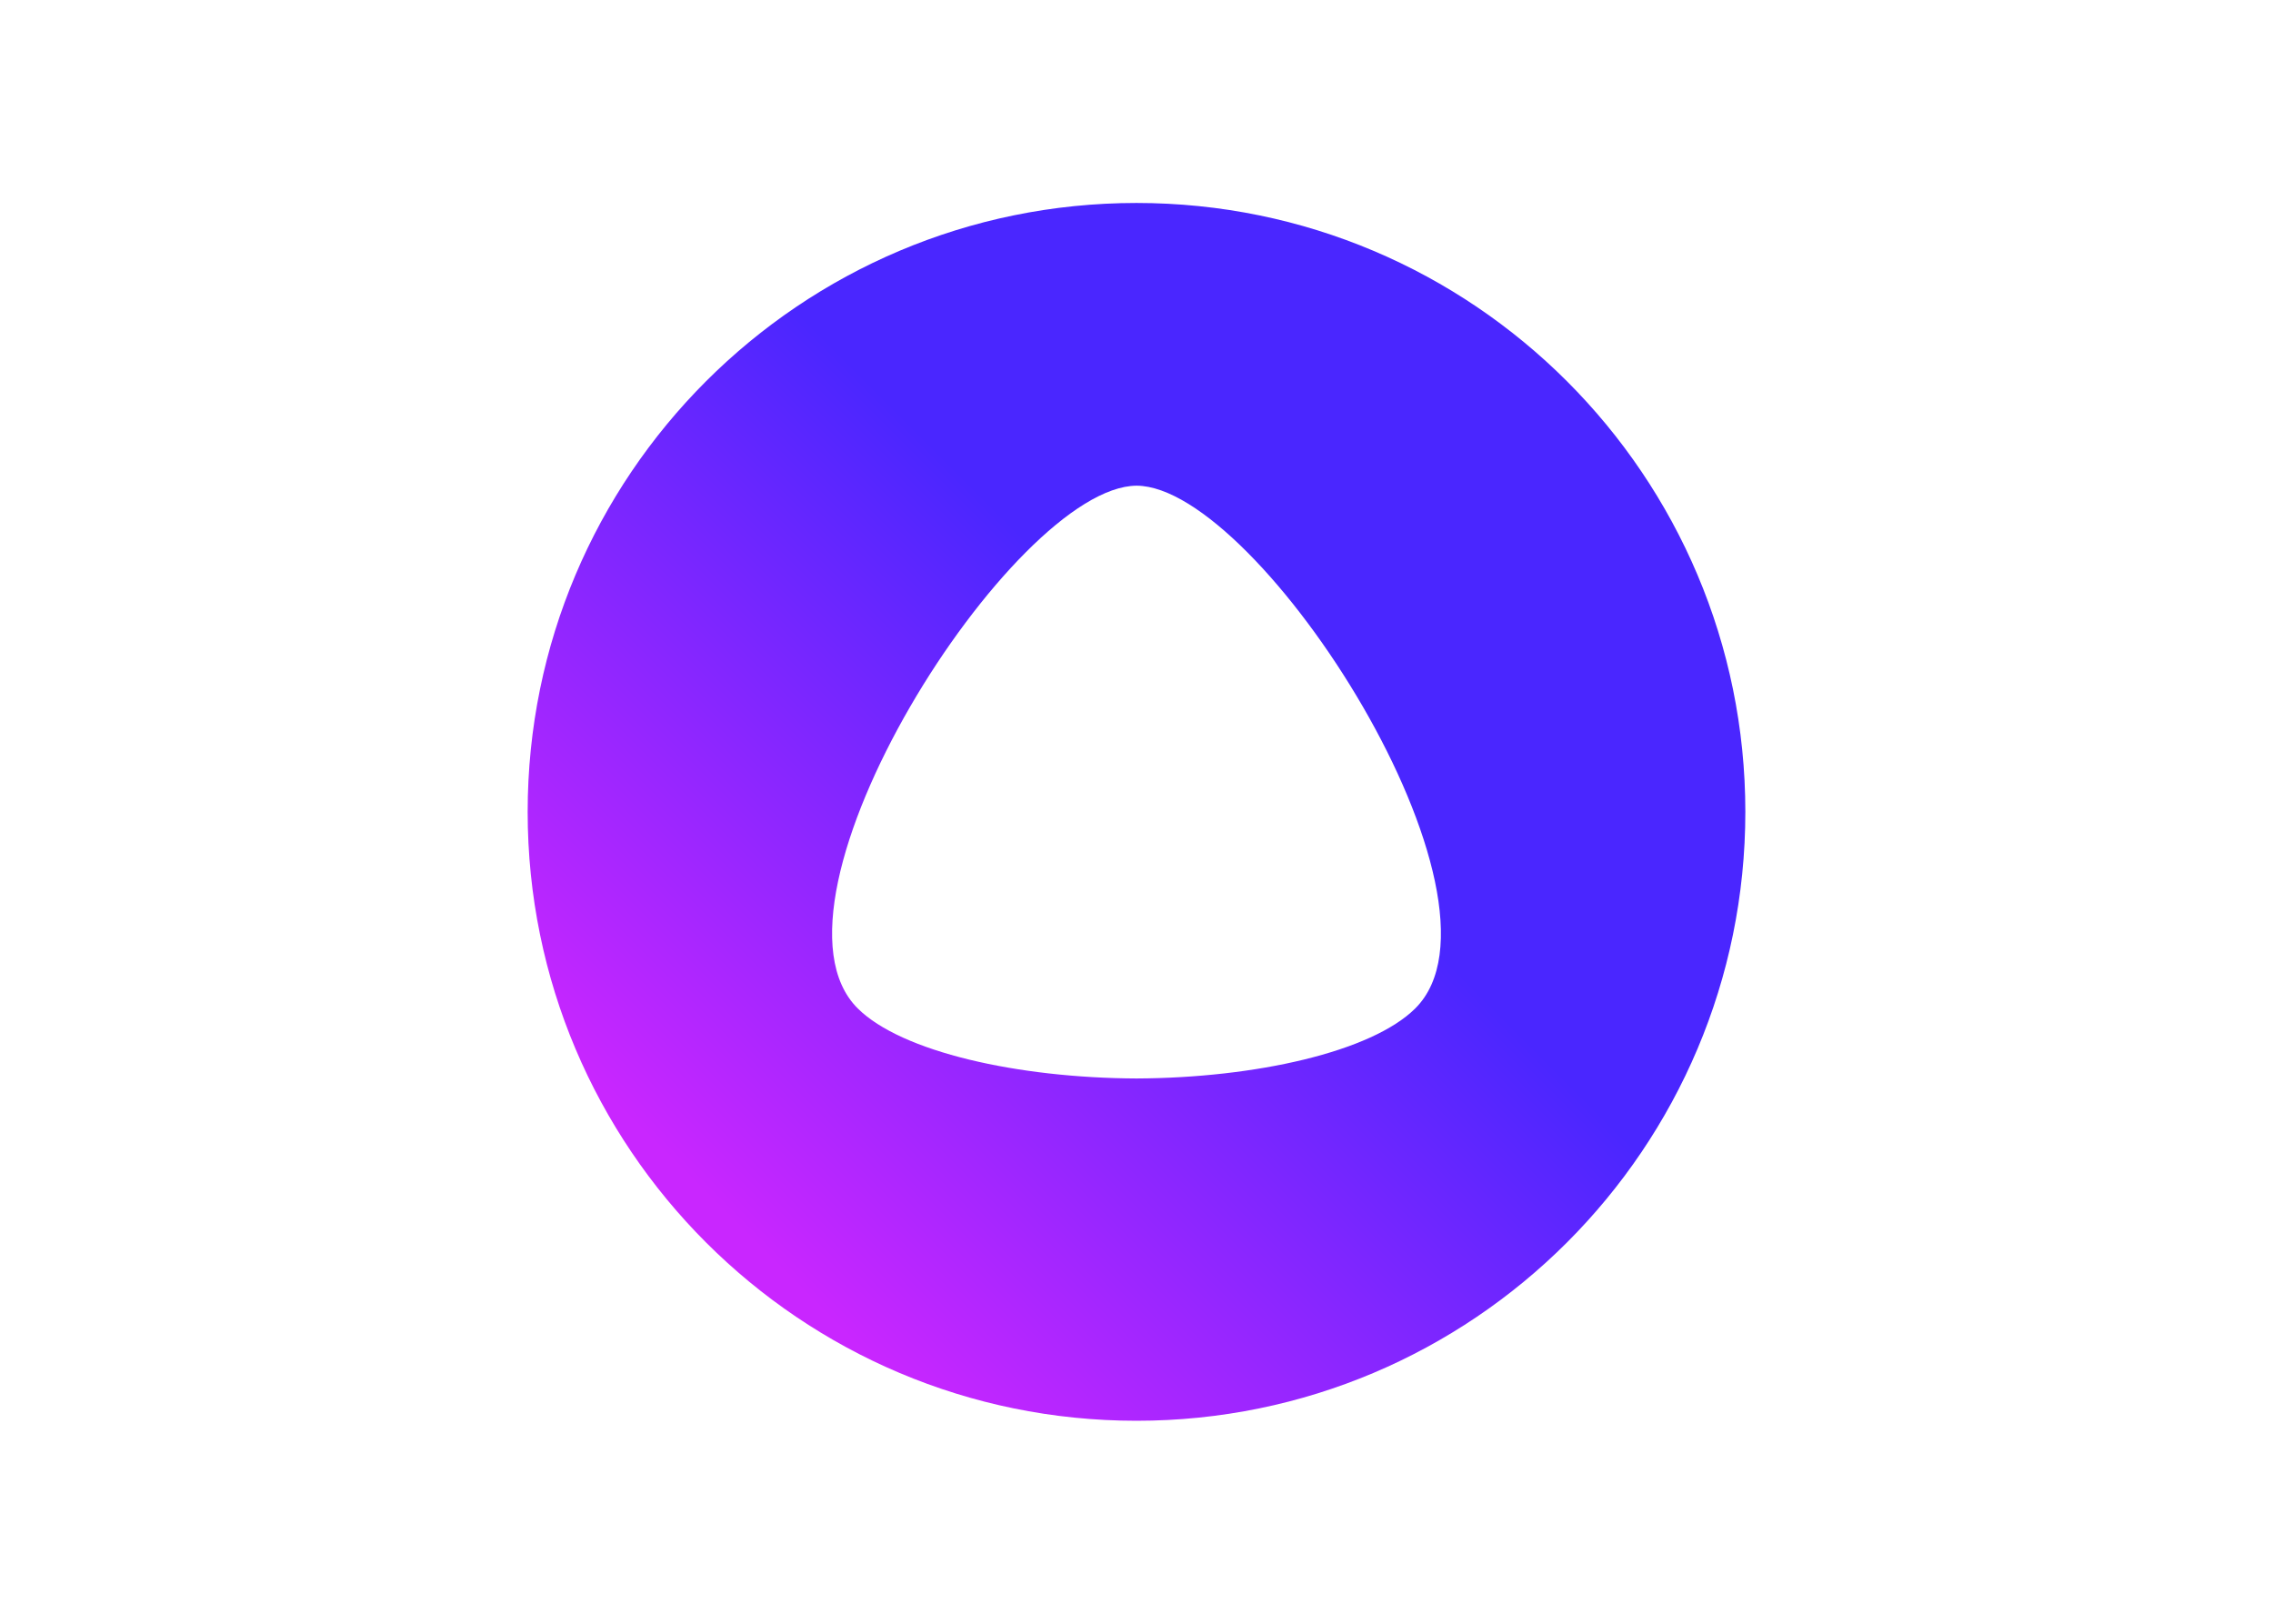
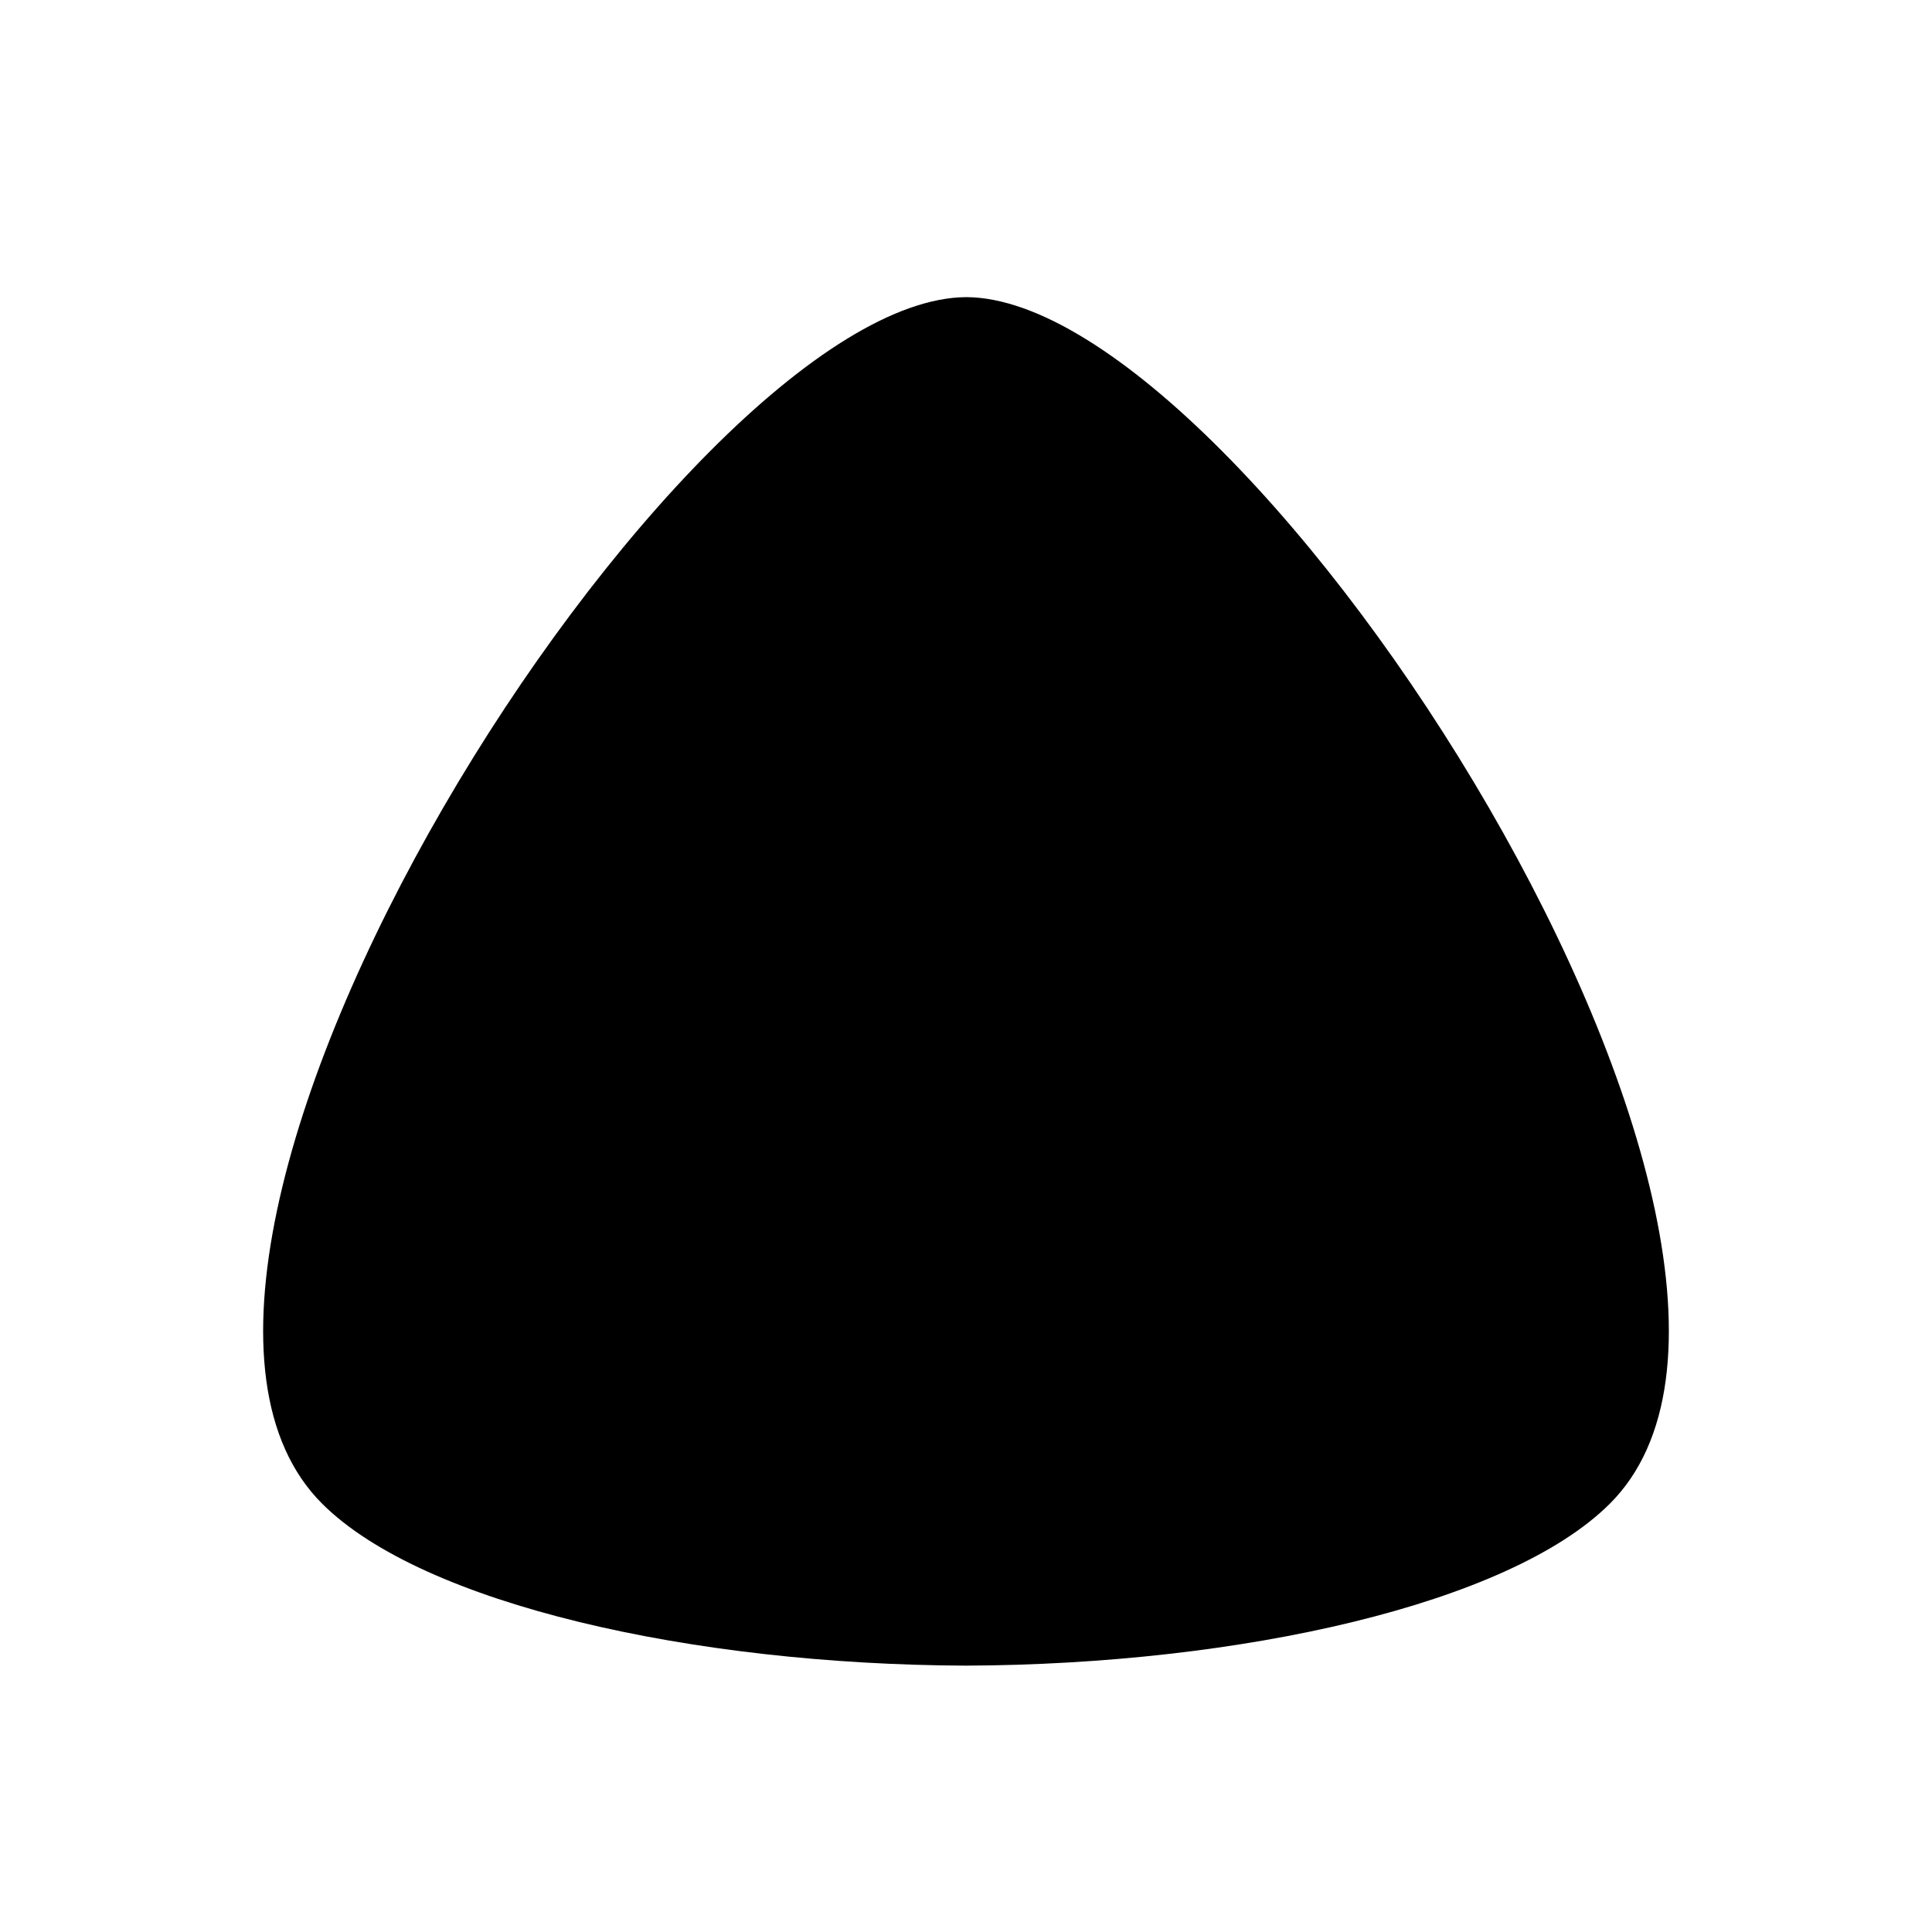
- <svg xmlns="http://www.w3.org/2000/svg" viewBox="0 0 560 400" fill-rule="evenodd" clip-rule="evenodd">
-   <g>
-     <path d="M280 350c-82.843 0-150-67.157-150-150s67.157-150 150-150 150 67.157 150 150-67.157 150-150 150zm-68.685-101.588c10.767 10.715 39.453 17.15 68.685 17.263 29.232-.113 57.918-6.547 68.685-17.263 26.755-26.623-38.28-128.617-68.653-128.765-30.437.147-95.472 102.142-68.717 128.765z" fill="url(#a)" />
-     <path fill="none" d="M130 50h300v300h-300z" />
-   </g>
-   <defs>
-     <linearGradient id="a" x2="1" gradientUnits="userSpaceOnUse" gradientTransform="matrix(120 -120 120 120 0 120)">
-       <stop offset="0" stop-color="#c926ff" />
-       <stop offset="1" stop-color="#4a26ff" />
-     </linearGradient>
-   </defs>
+ <svg xmlns="http://www.w3.org/2000/svg" height="960" viewBox="0 0 960 960" width="960">
+   <path d="m160.156 747.26c50.144 49.898 183.715 79.86 319.843 80.385 136.124-.525 269.699-30.488 319.843-80.385 124.583-123.971-178.256-598.924-319.687-599.615-141.743.691-444.582 475.644-319.999 599.615z" fill-rule="evenodd" />
</svg>
